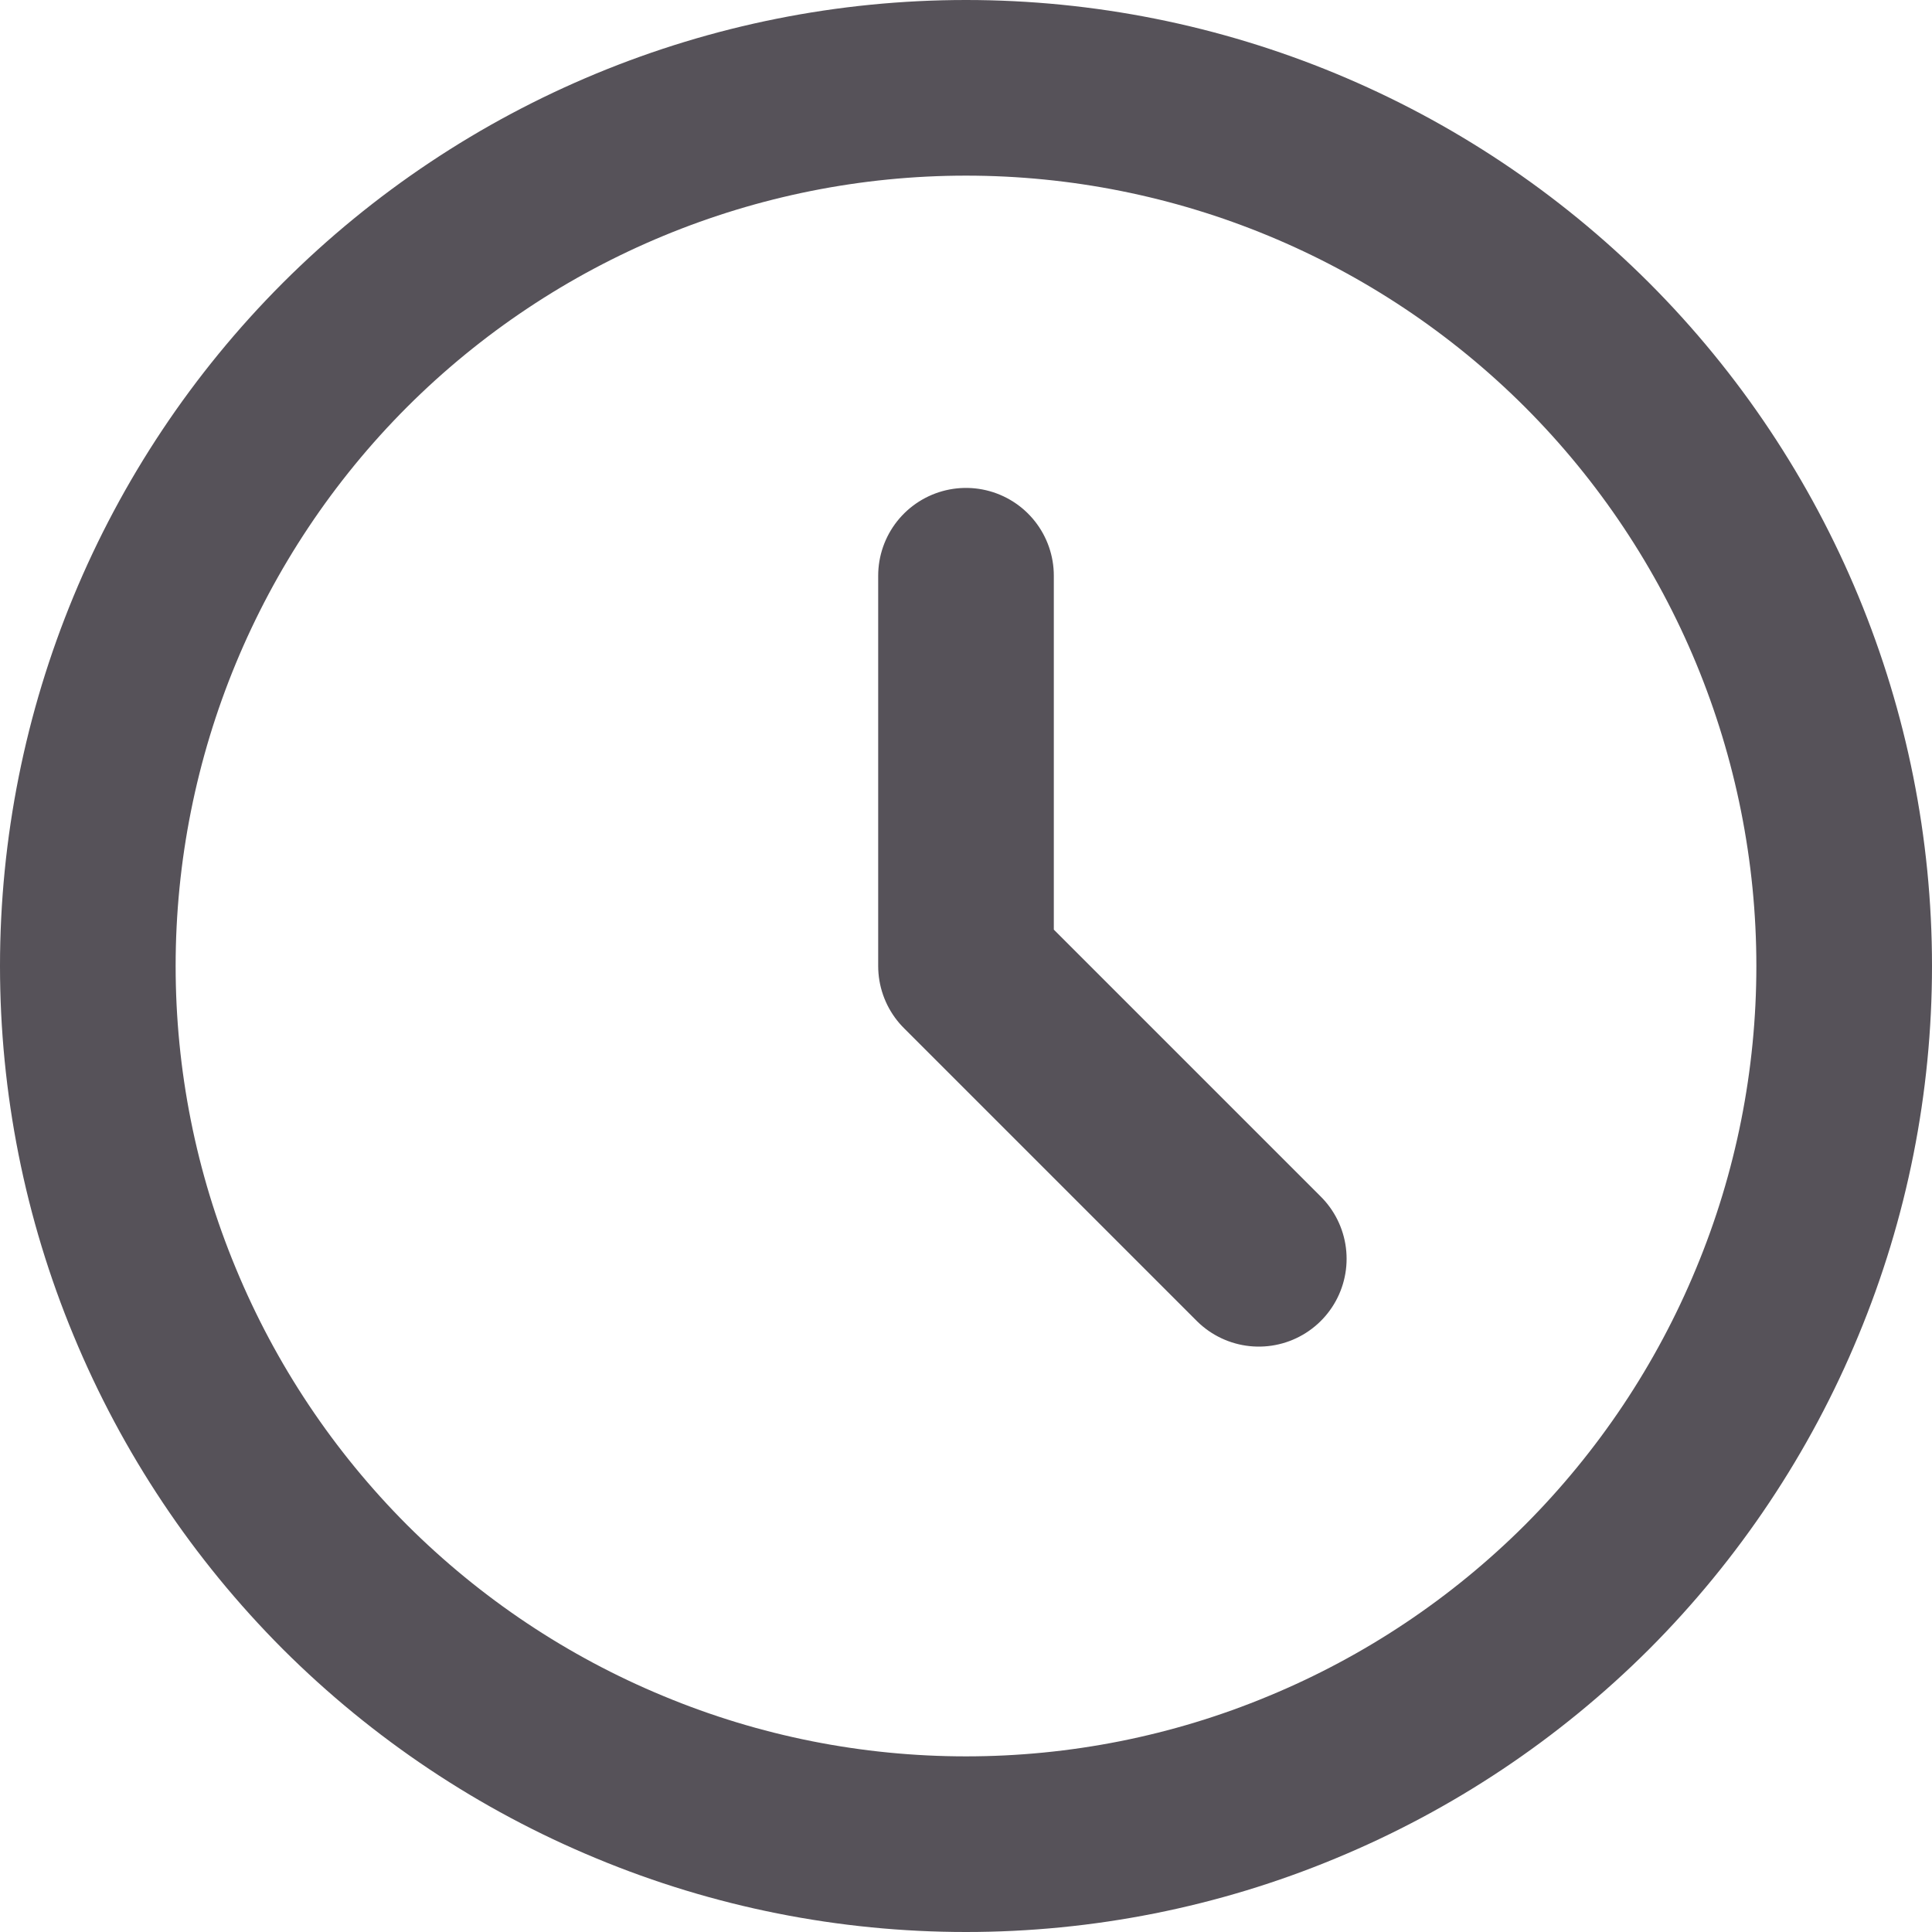
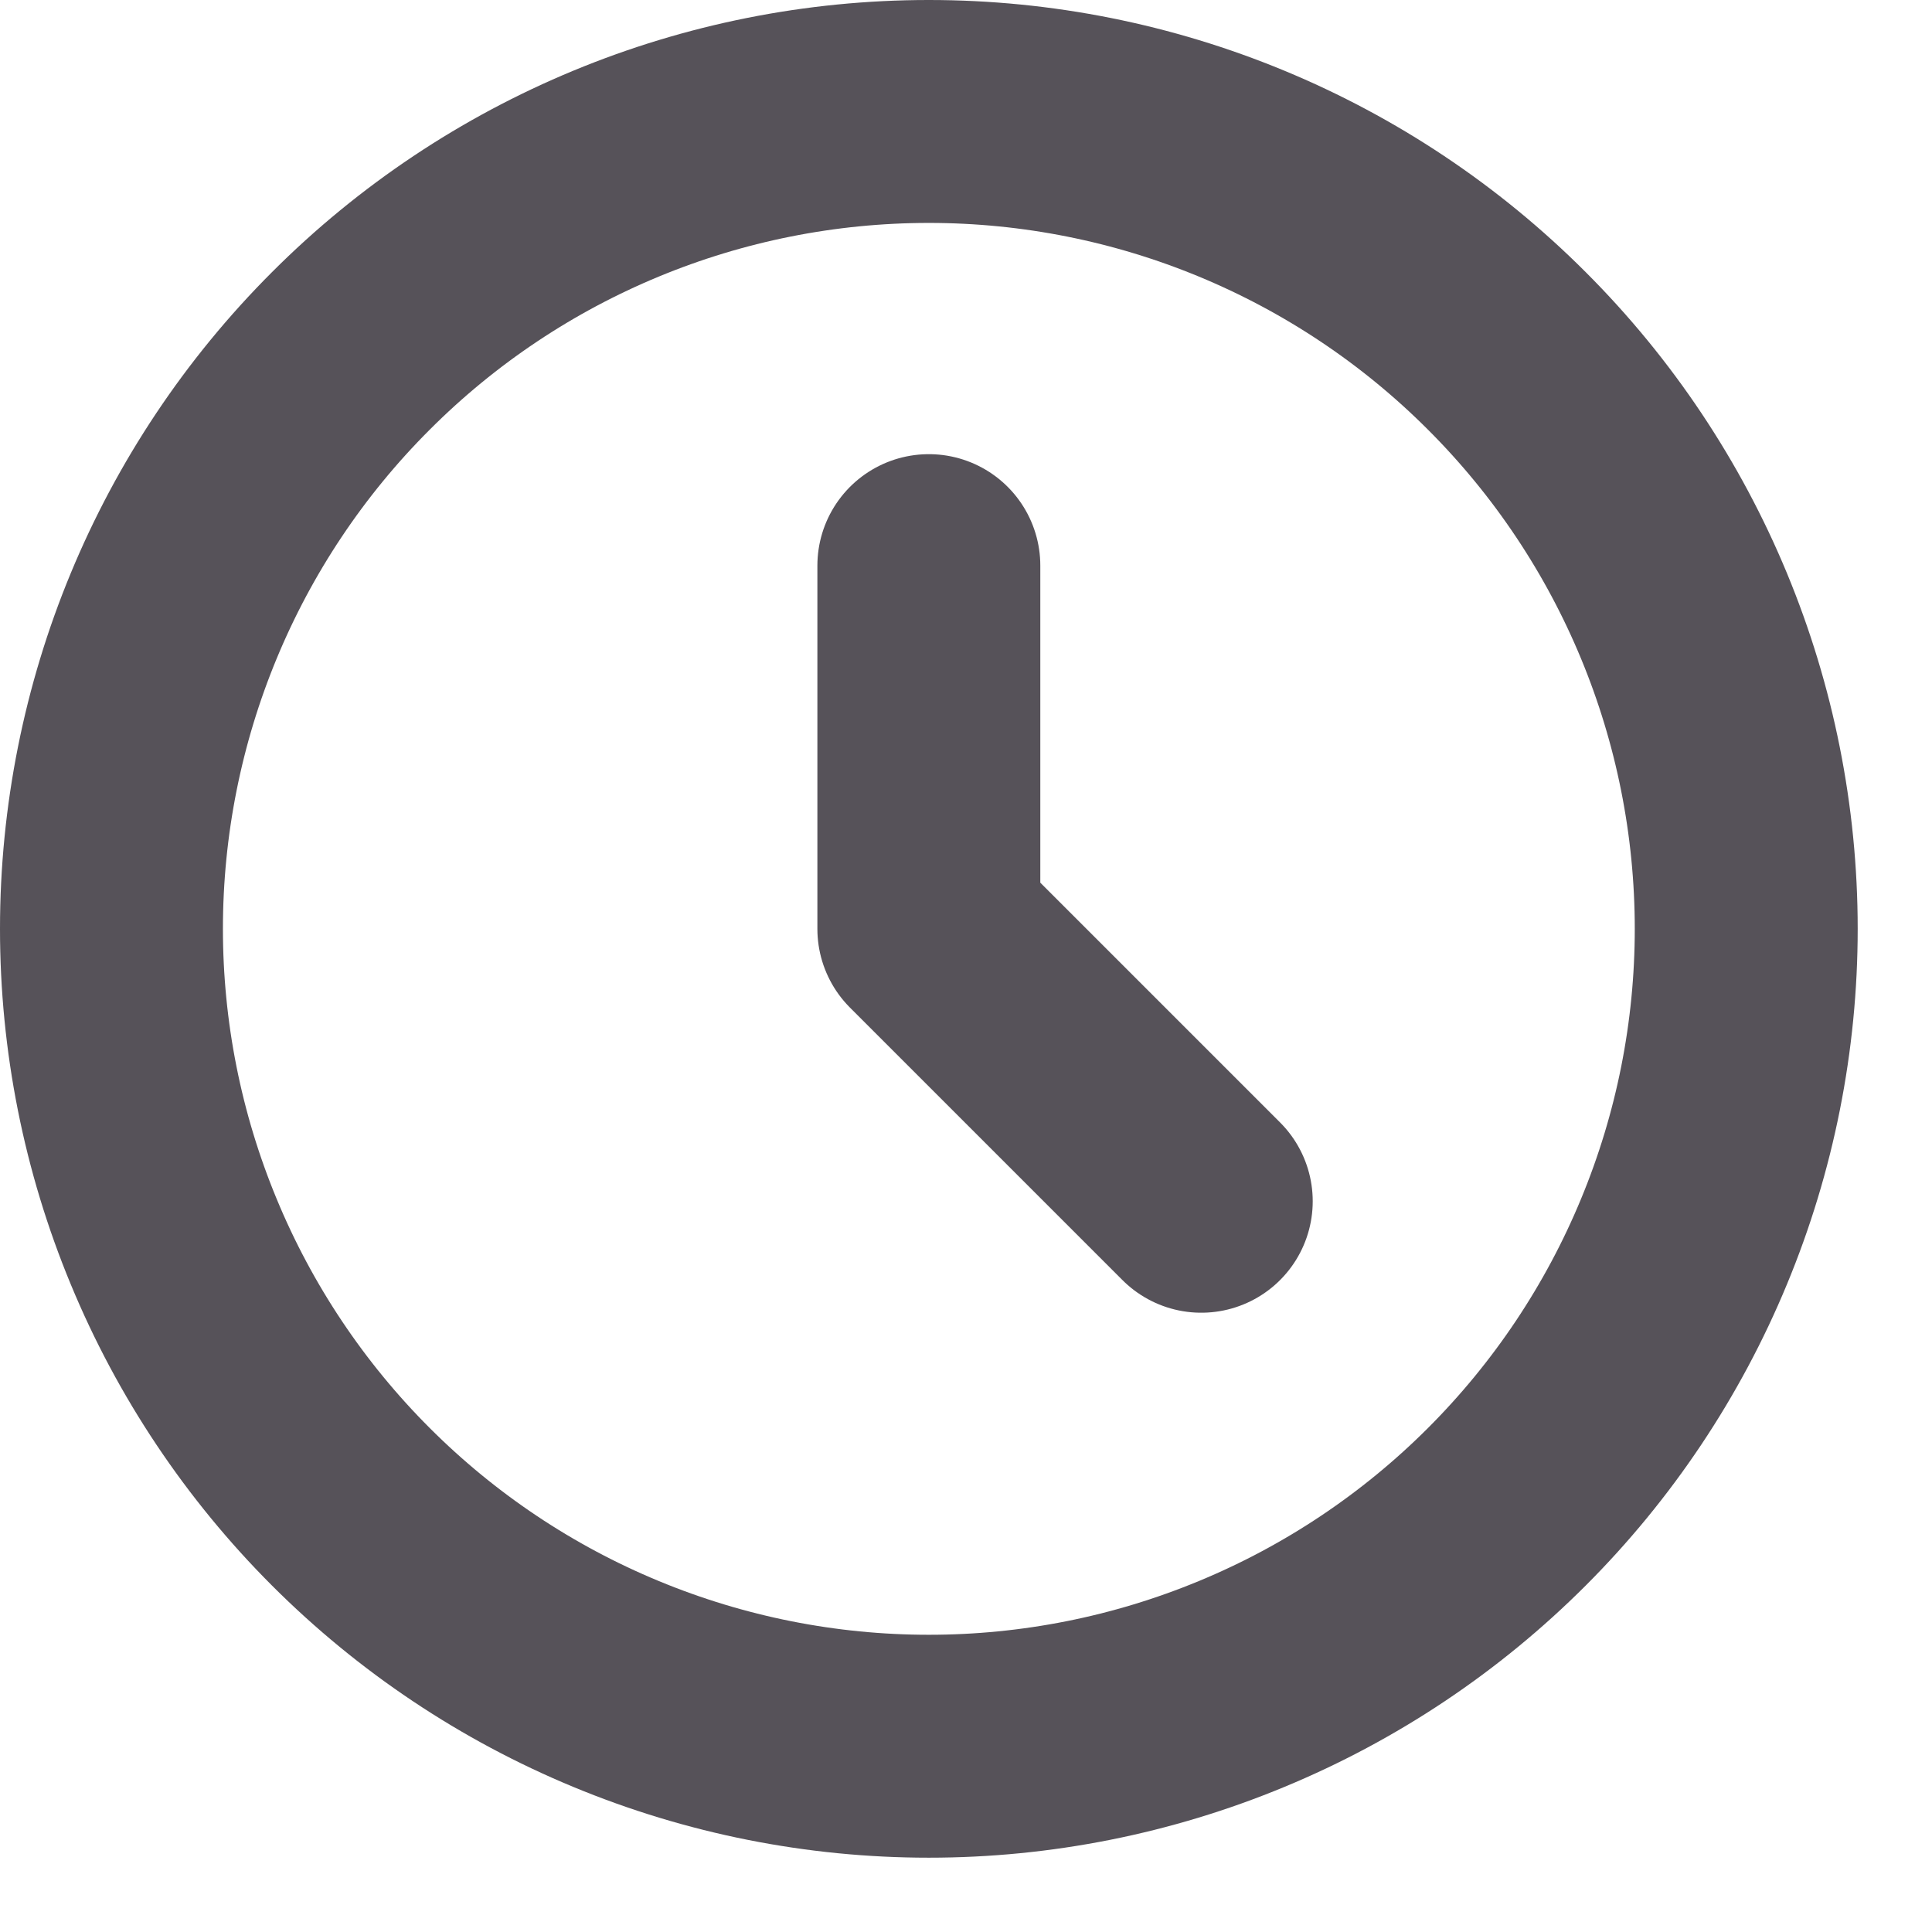
- <svg xmlns="http://www.w3.org/2000/svg" width="11" height="11" viewBox="0 0 11 11" fill="none">
-   <path d="M5.5 3.278V5.5L7.167 7.167M10.5 5.5C10.5 6.157 10.371 6.807 10.119 7.413C9.868 8.02 9.5 8.571 9.036 9.036C8.571 9.5 8.02 9.868 7.413 10.119C6.807 10.371 6.157 10.5 5.5 10.5C4.843 10.5 4.193 10.371 3.587 10.119C2.98 9.868 2.429 9.5 1.964 9.036C1.5 8.571 1.132 8.02 0.881 7.413C0.629 6.807 0.5 6.157 0.5 5.5C0.5 4.174 1.027 2.902 1.964 1.964C2.902 1.027 4.174 0.5 5.5 0.5C6.826 0.5 8.098 1.027 9.036 1.964C9.973 2.902 10.5 4.174 10.5 5.5Z" stroke="#565259" stroke-linecap="round" stroke-linejoin="round" />
+ <svg xmlns="http://www.w3.org/2000/svg" width="13" height="13" viewBox="0 0 13 13" fill="none">
+   <path d="M6.25 3.806V6.25L8.083 8.083M11.75 6.25C11.75 6.972 11.608 7.687 11.331 8.355C11.055 9.022 10.65 9.628 10.139 10.139C9.628 10.65 9.022 11.055 8.355 11.331C7.687 11.608 6.972 11.75 6.25 11.75C5.528 11.75 4.813 11.608 4.145 11.331C3.478 11.055 2.872 10.65 2.361 10.139C1.85 9.628 1.445 9.022 1.169 8.355C0.892 7.687 0.75 6.972 0.75 6.25C0.75 4.791 1.329 3.392 2.361 2.361C3.392 1.329 4.791 0.75 6.25 0.75C7.709 0.75 9.108 1.329 10.139 2.361C11.171 3.392 11.75 4.791 11.75 6.25Z" stroke="#565259" stroke-width="1.5" stroke-linecap="round" stroke-linejoin="round" />
</svg>
